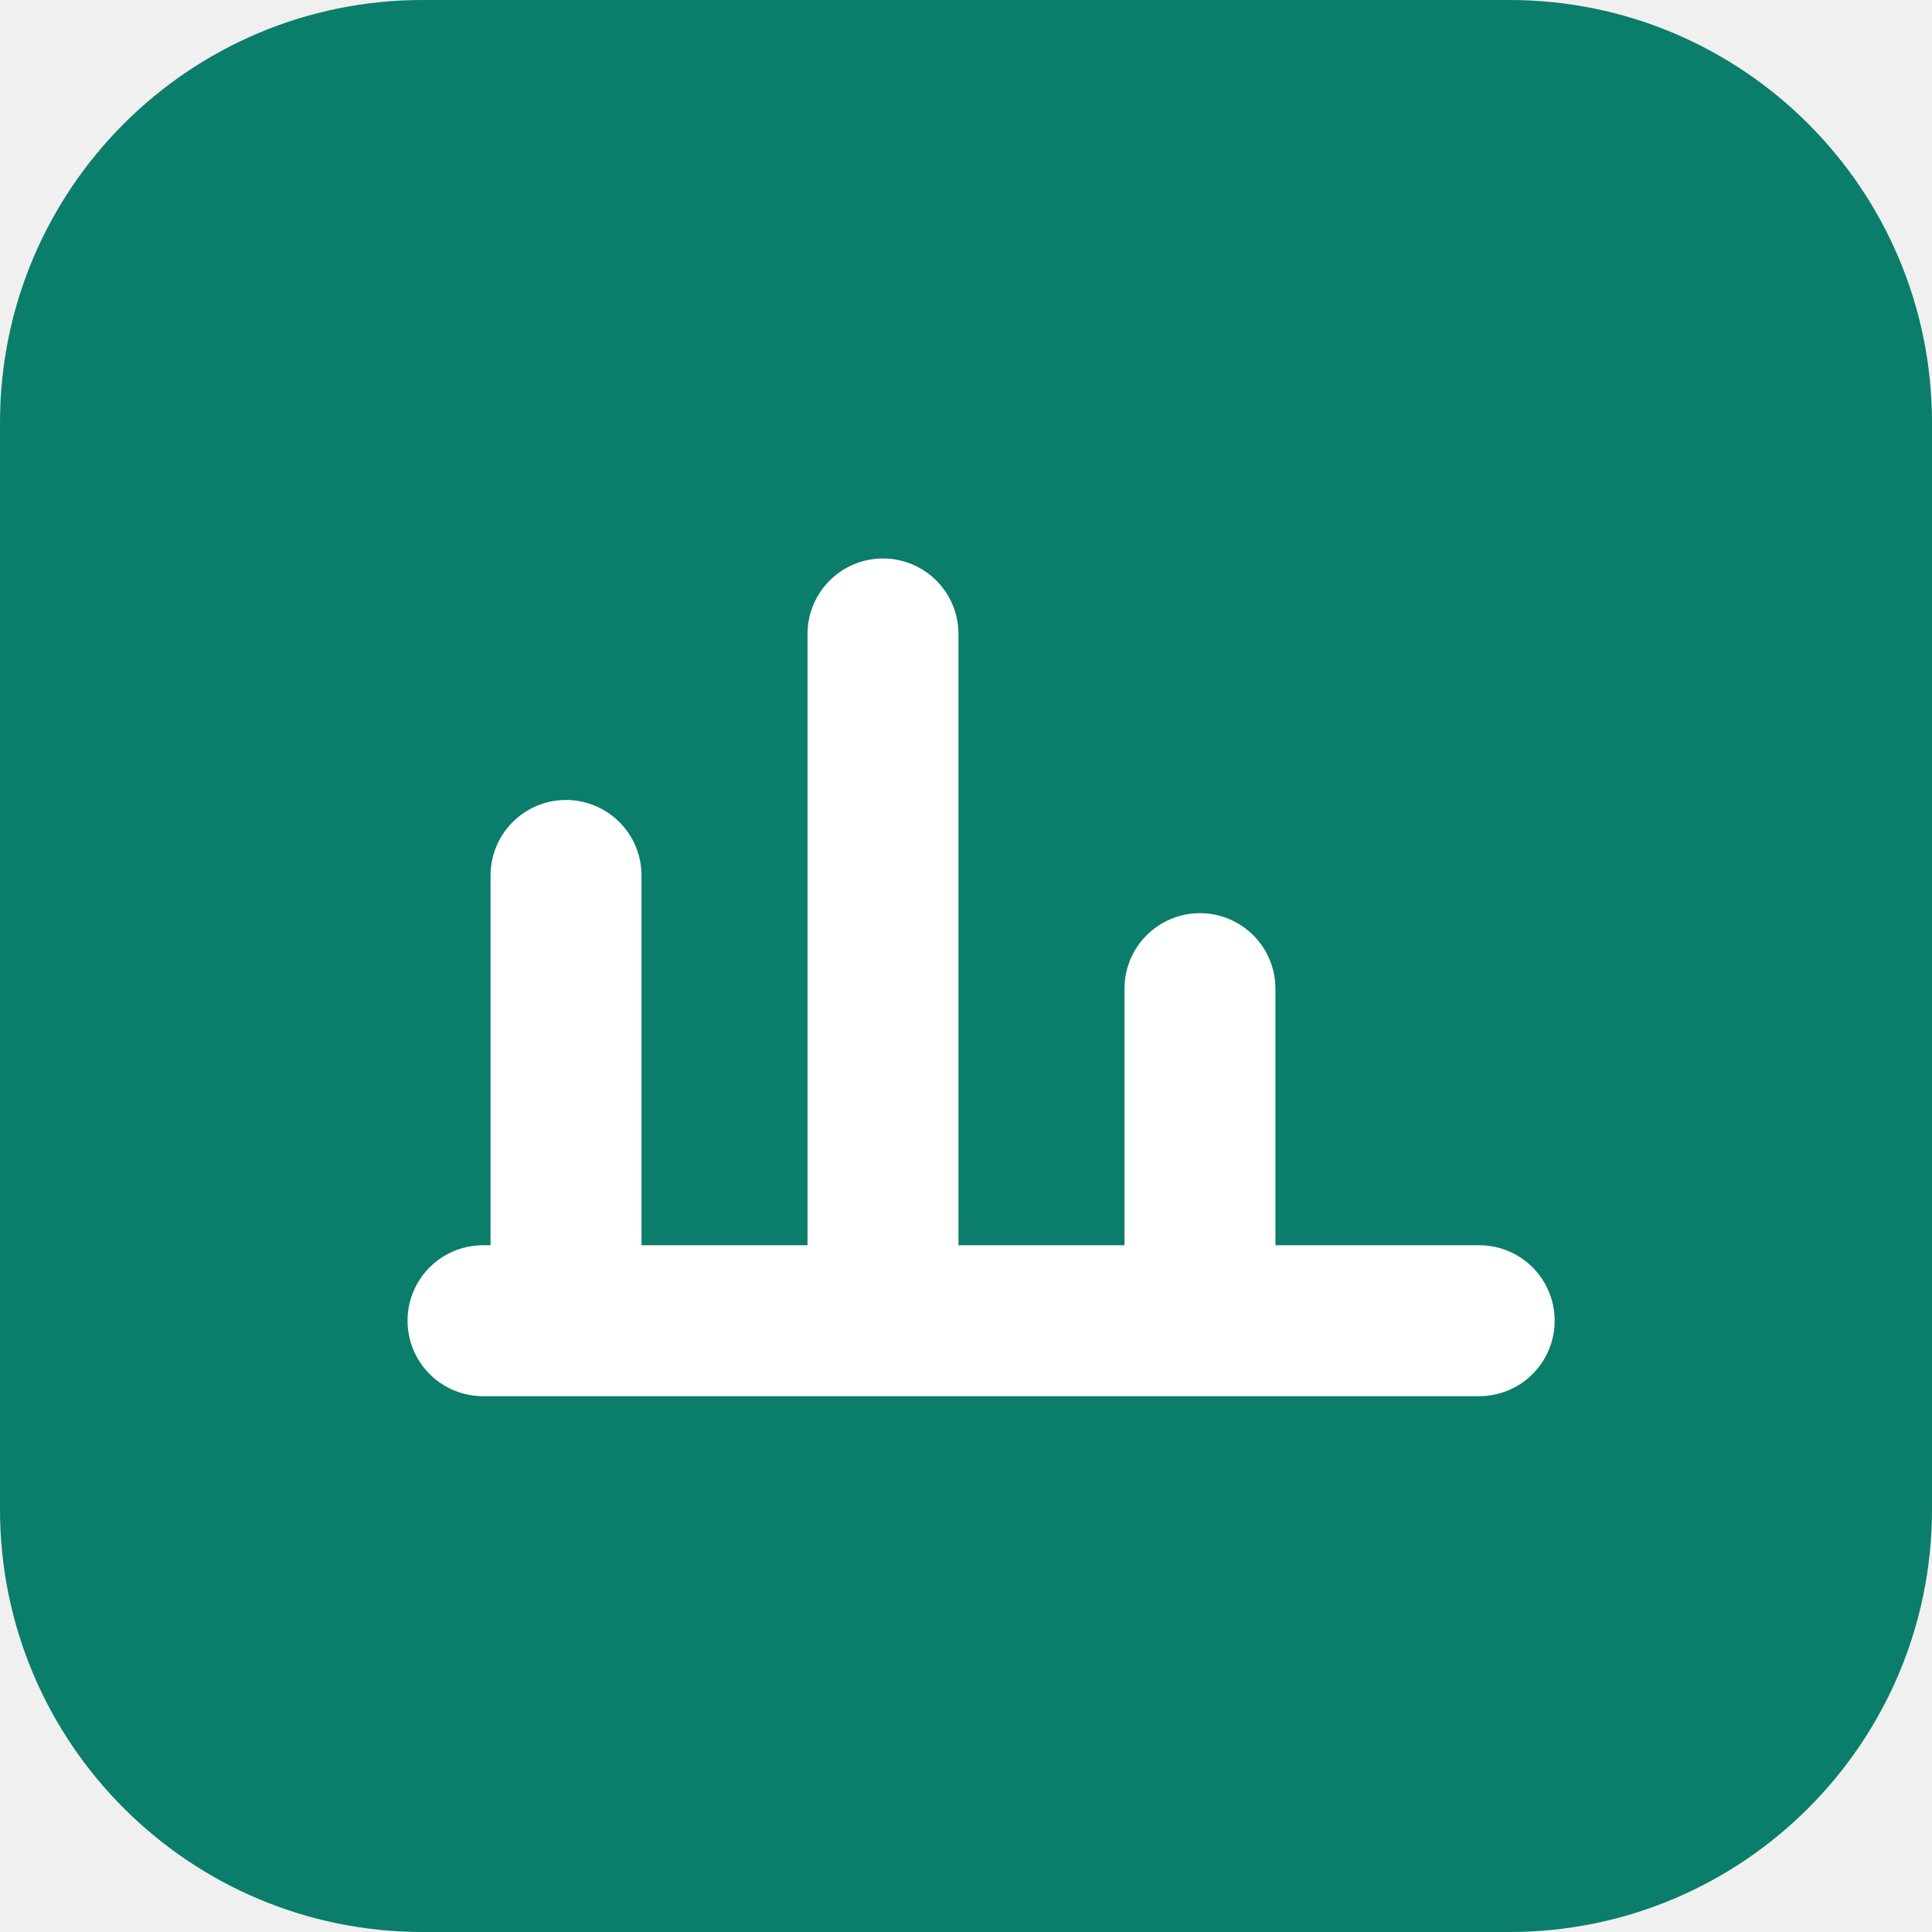
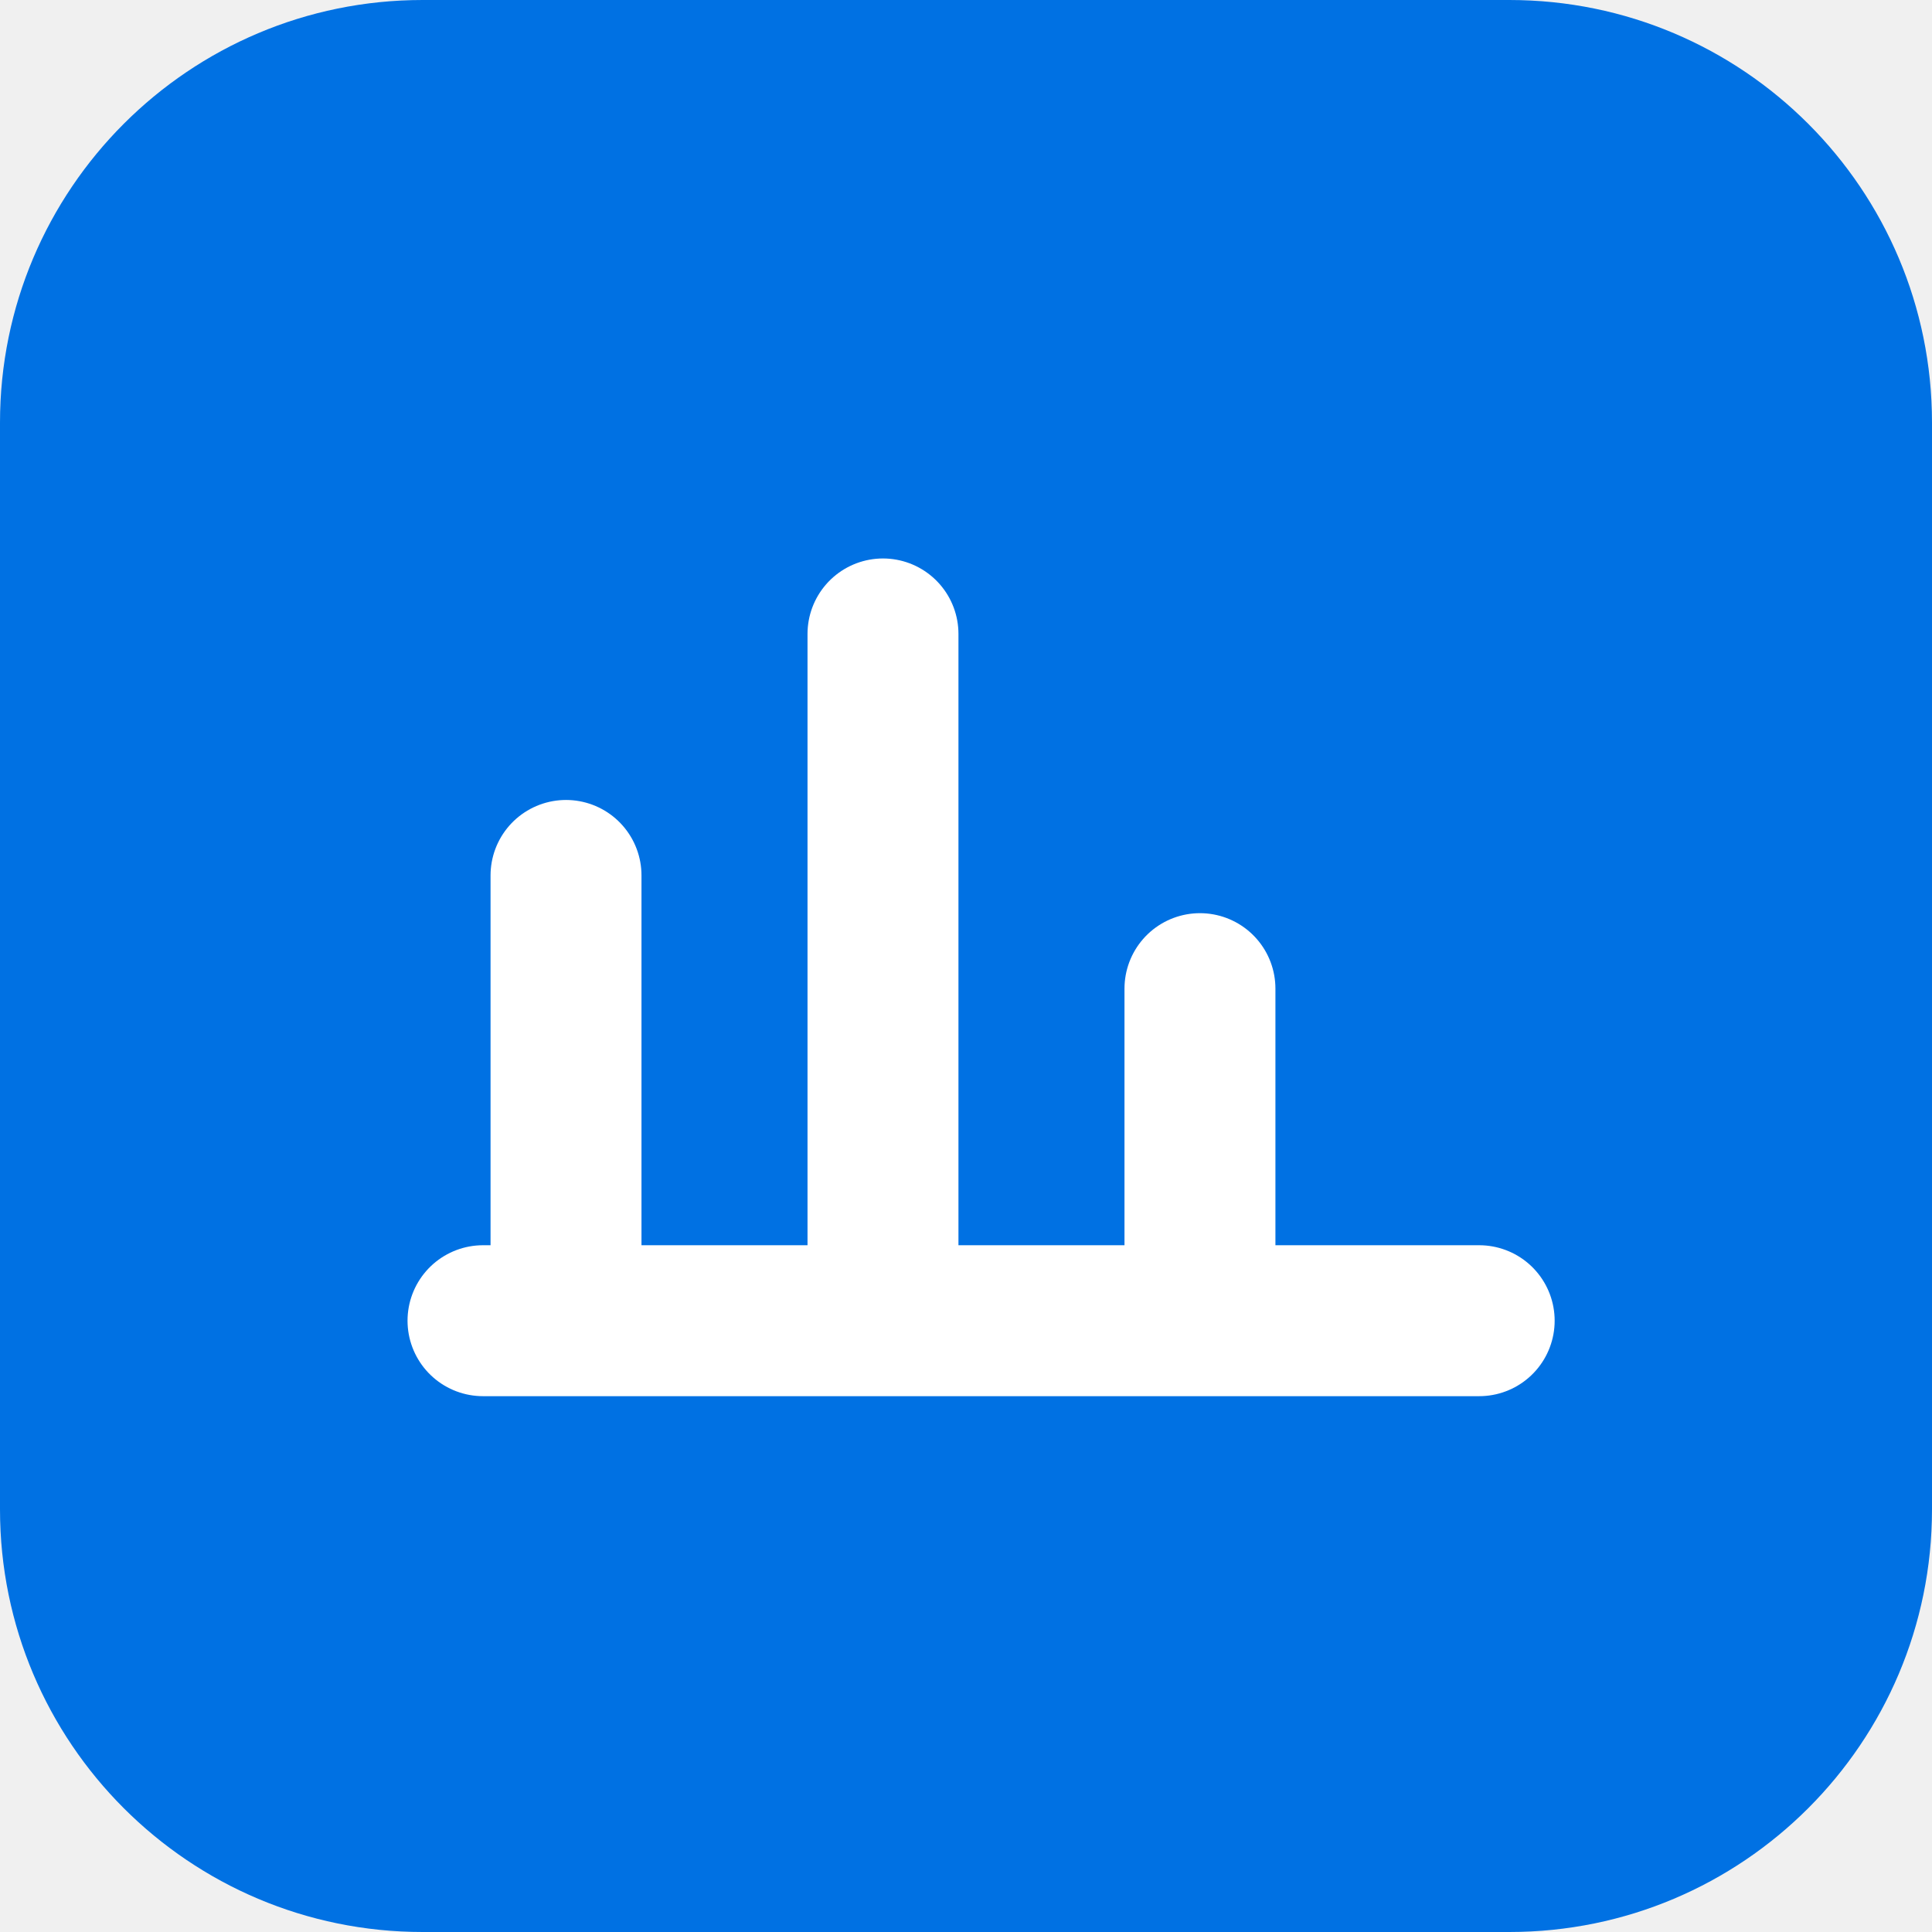
<svg xmlns="http://www.w3.org/2000/svg" viewBox="0 0 512 512">
-   <rect width="512" height="512" rx="112" fill="#0b7d6b" />
+   <rect width="512" height="512" rx="112" fill="#0071e3" />
  <path d="M150 350V232M234 350V168M318 350V262M392 350H128" stroke="#fff" stroke-width="40" stroke-linecap="round" fill="none" />
</svg>
